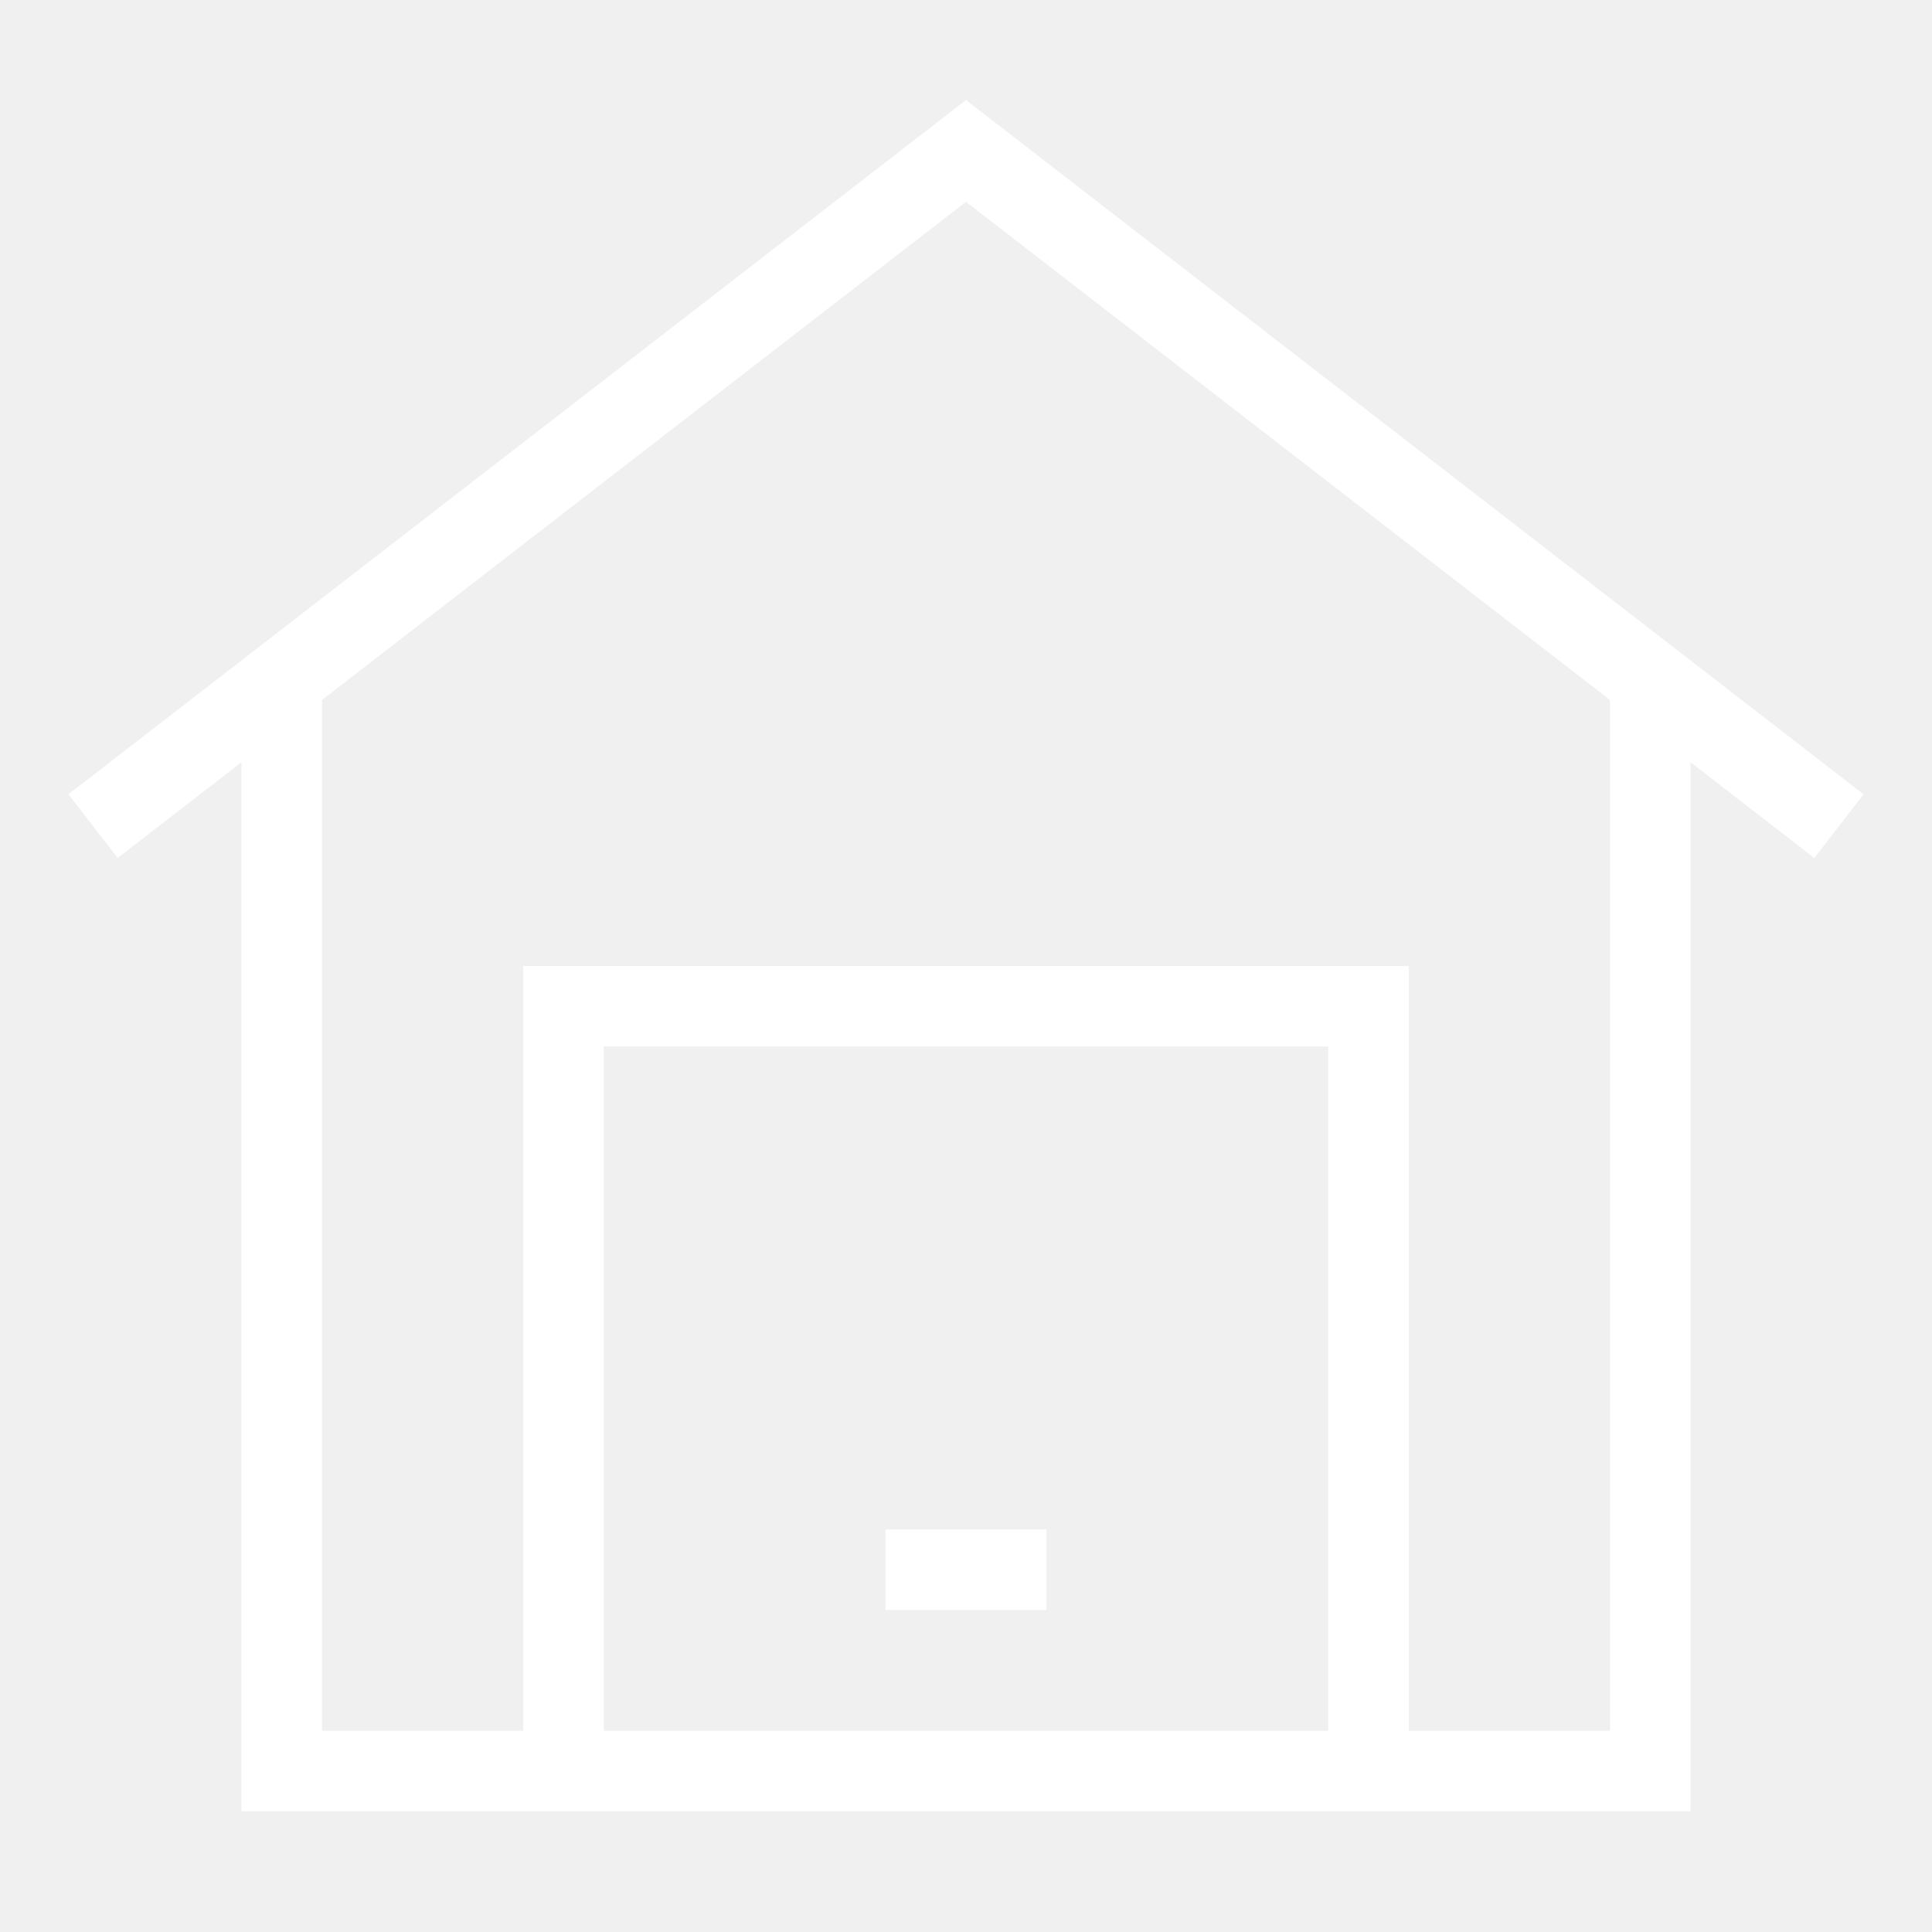
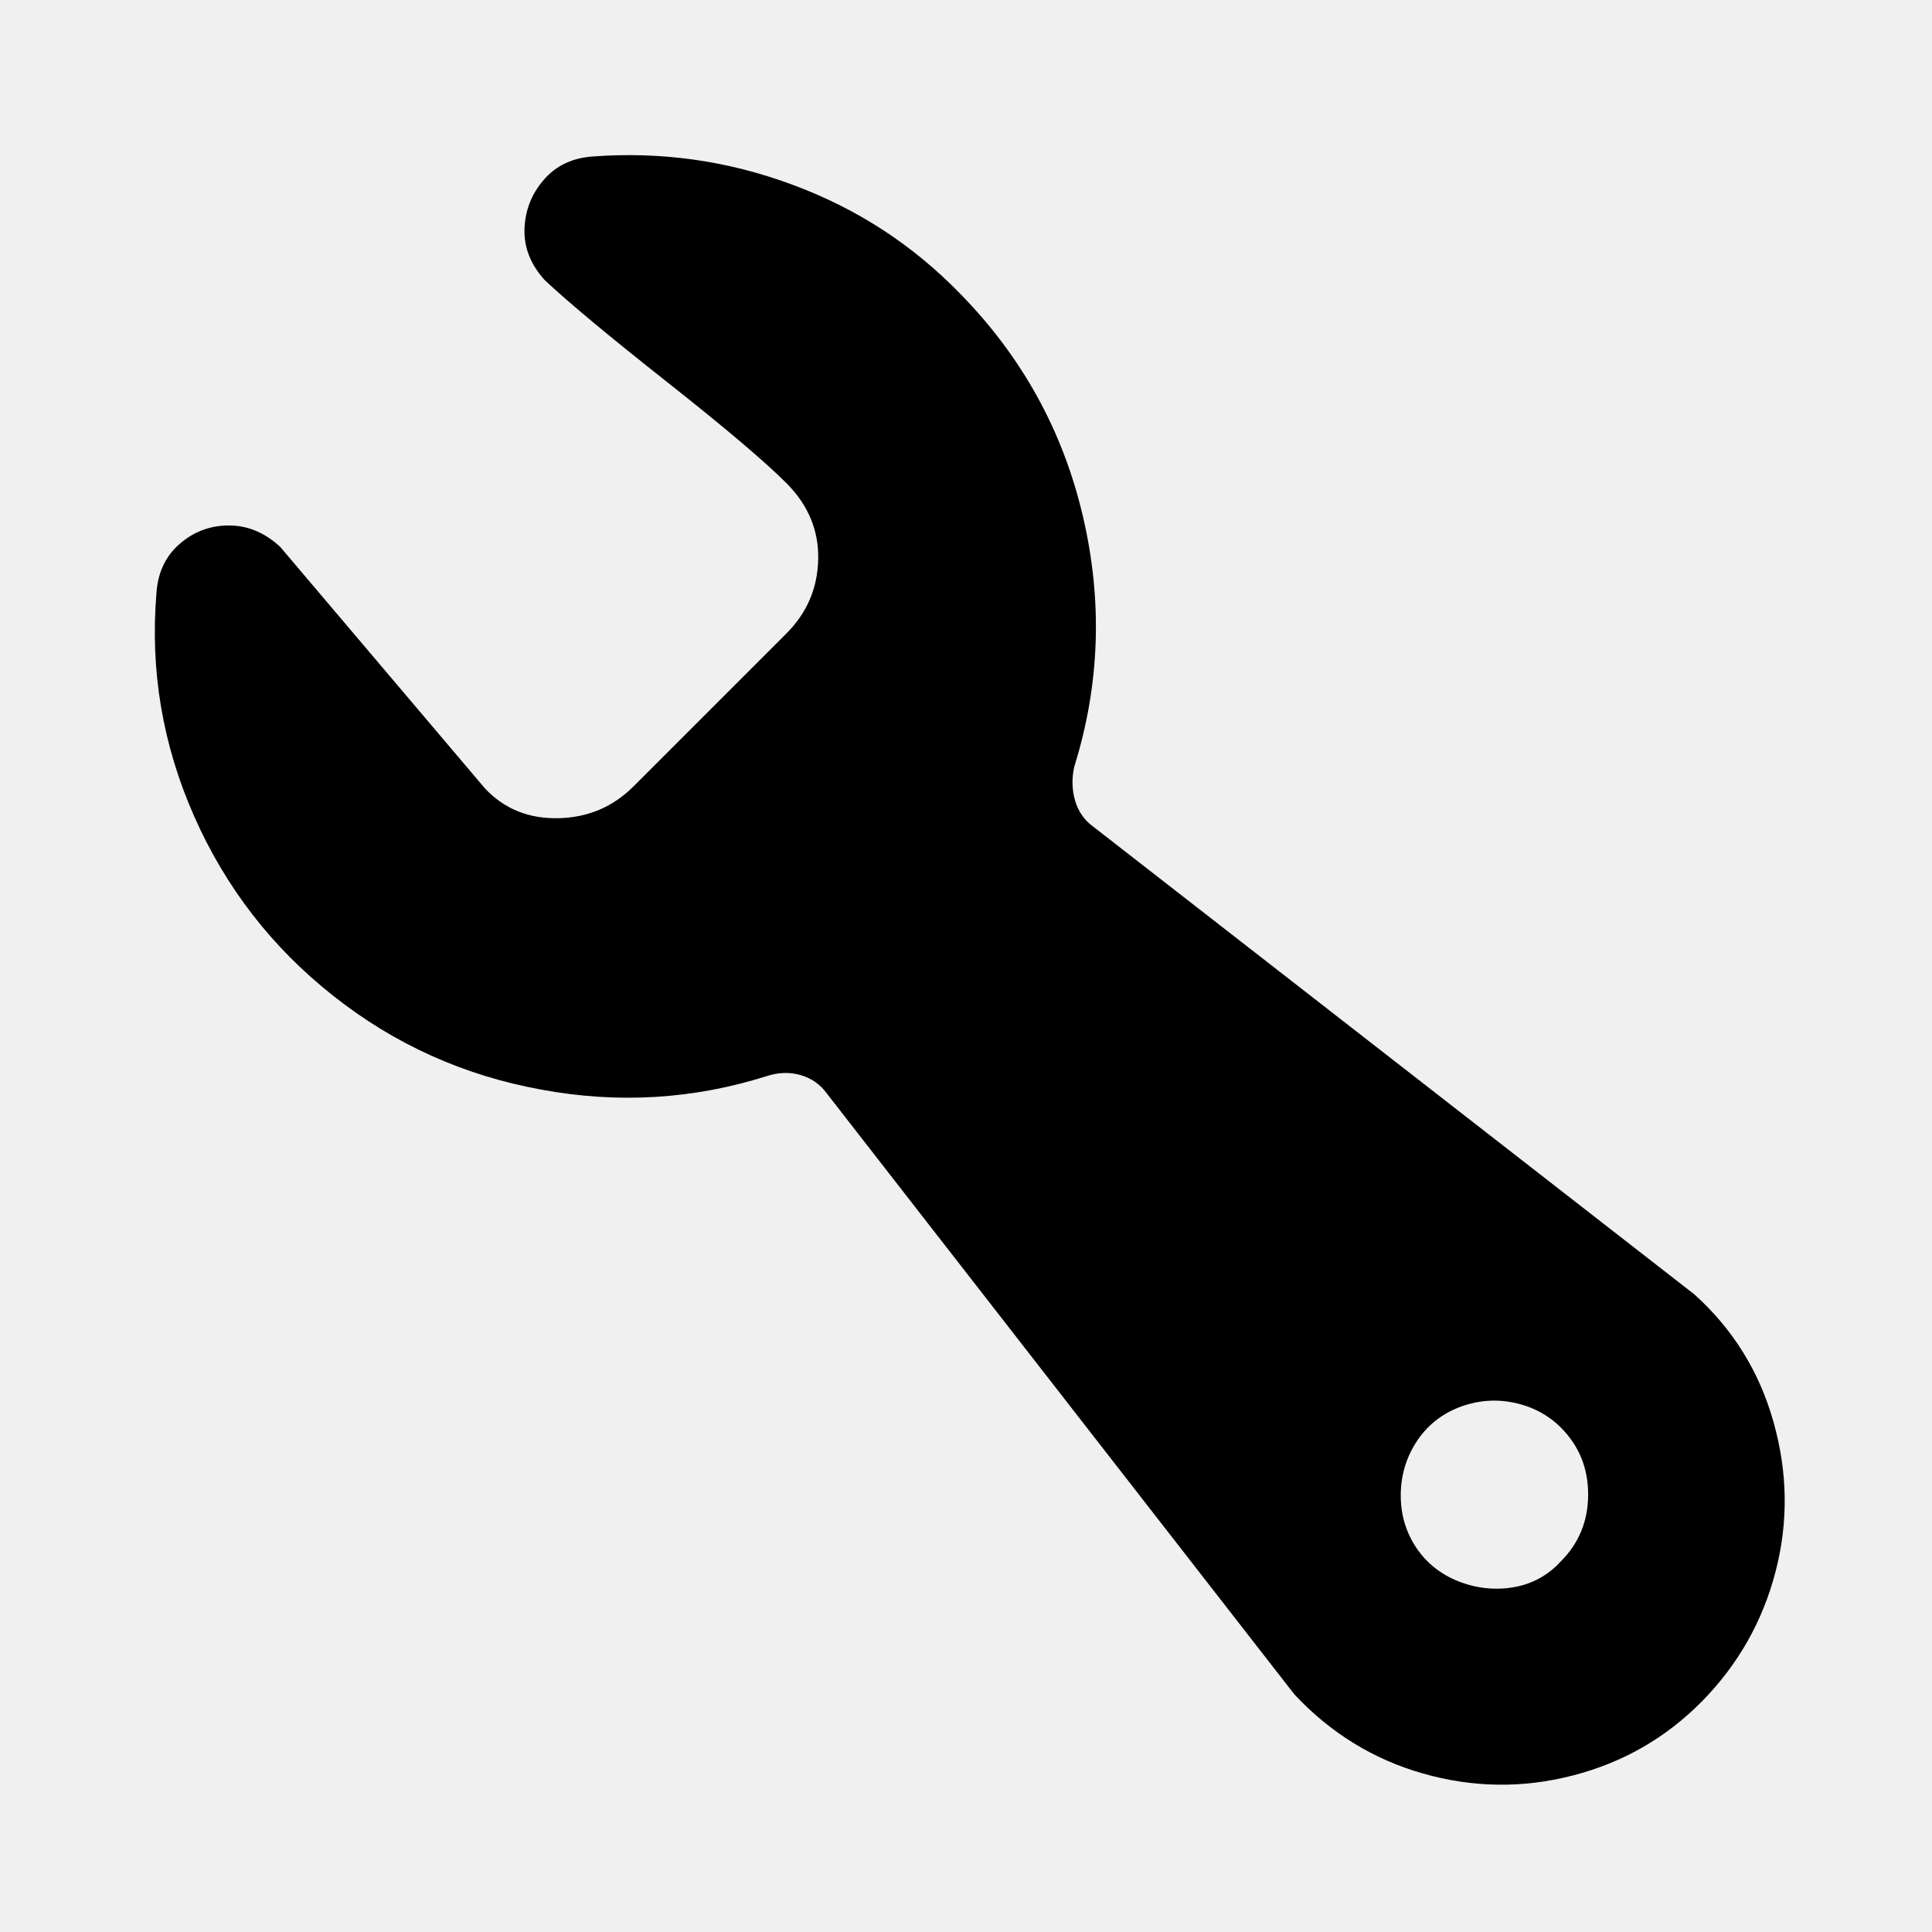
- <svg xmlns="http://www.w3.org/2000/svg" width="48" height="48" viewBox="0 0 48 48" fill="none">
-   <path d="M34 44V25H14V44" stroke="white" stroke-width="2" stroke-miterlimit="10" />
-   <path d="M22 39H26" stroke="white" stroke-width="2" stroke-miterlimit="10" />
-   <path d="M41 16.9V44H7V16.9" stroke="white" stroke-width="2" stroke-miterlimit="10" />
-   <path d="M45.688 20.525L24 3.75L2.312 20.525" stroke="white" stroke-width="2" stroke-miterlimit="10" />
+ <svg xmlns="http://www.w3.org/2000/svg" width="48px" height="px" viewBox="0 0 48 48" version="1.1">
+   <g id="surface1">
+     <path style=" stroke:none;fill-rule:nonzero;fill:rgb(0%,0%,0%);fill-opacity:1;" d="M 26.688 19.055 C 27.328 17.008 27.398 14.93 26.902 12.816 C 26.406 10.703 25.391 8.863 23.855 7.297 C 22.672 6.078 21.281 5.176 19.68 4.586 C 18.078 3.992 16.434 3.762 14.734 3.887 C 14.223 3.922 13.816 4.113 13.512 4.465 C 13.207 4.816 13.047 5.223 13.031 5.688 C 13.016 6.152 13.184 6.574 13.535 6.961 C 14.113 7.504 15.121 8.344 16.559 9.48 C 18 10.617 18.992 11.457 19.535 12 C 20.078 12.543 20.344 13.176 20.328 13.895 C 20.312 14.617 20.047 15.23 19.535 15.742 L 15.742 19.535 C 15.23 20.047 14.609 20.312 13.871 20.328 C 13.137 20.344 12.527 20.098 12.047 19.586 L 6.961 13.586 C 6.574 13.23 6.152 13.055 5.688 13.055 C 5.223 13.055 4.816 13.207 4.465 13.512 C 4.113 13.816 3.922 14.223 3.887 14.734 C 3.727 16.656 4.039 18.504 4.824 20.281 C 5.609 22.055 6.762 23.543 8.281 24.742 C 9.801 25.945 11.52 26.719 13.441 27.07 C 15.359 27.426 17.23 27.312 19.055 26.734 C 19.344 26.641 19.625 26.633 19.895 26.711 C 20.168 26.793 20.383 26.945 20.543 27.168 L 32.16 42.098 C 33.055 43.055 34.121 43.711 35.352 44.062 C 36.586 44.414 37.824 44.434 39.07 44.113 C 40.32 43.793 41.391 43.176 42.289 42.266 C 43.184 41.352 43.793 40.281 44.113 39.047 C 44.434 37.816 44.414 36.574 44.062 35.328 C 43.711 34.078 43.055 33.023 42.098 32.16 L 27.168 20.543 C 26.945 20.383 26.793 20.168 26.711 19.895 C 26.633 19.625 26.625 19.344 26.688 19.055 Z M 38.785 38.785 C 38.465 39.137 38.07 39.352 37.609 39.434 C 37.145 39.512 36.688 39.465 36.238 39.289 C 35.793 39.113 35.441 38.832 35.184 38.449 C 34.93 38.062 34.801 37.633 34.801 37.152 C 34.801 36.672 34.93 36.23 35.184 35.832 C 35.441 35.434 35.793 35.145 36.238 34.969 C 36.688 34.793 37.145 34.754 37.609 34.848 C 38.07 34.945 38.465 35.152 38.785 35.473 C 39.23 35.922 39.457 36.473 39.457 37.129 C 39.457 37.785 39.23 38.336 38.785 38.785 Z M 38.785 38.785 " />
+   </g>
</svg>
